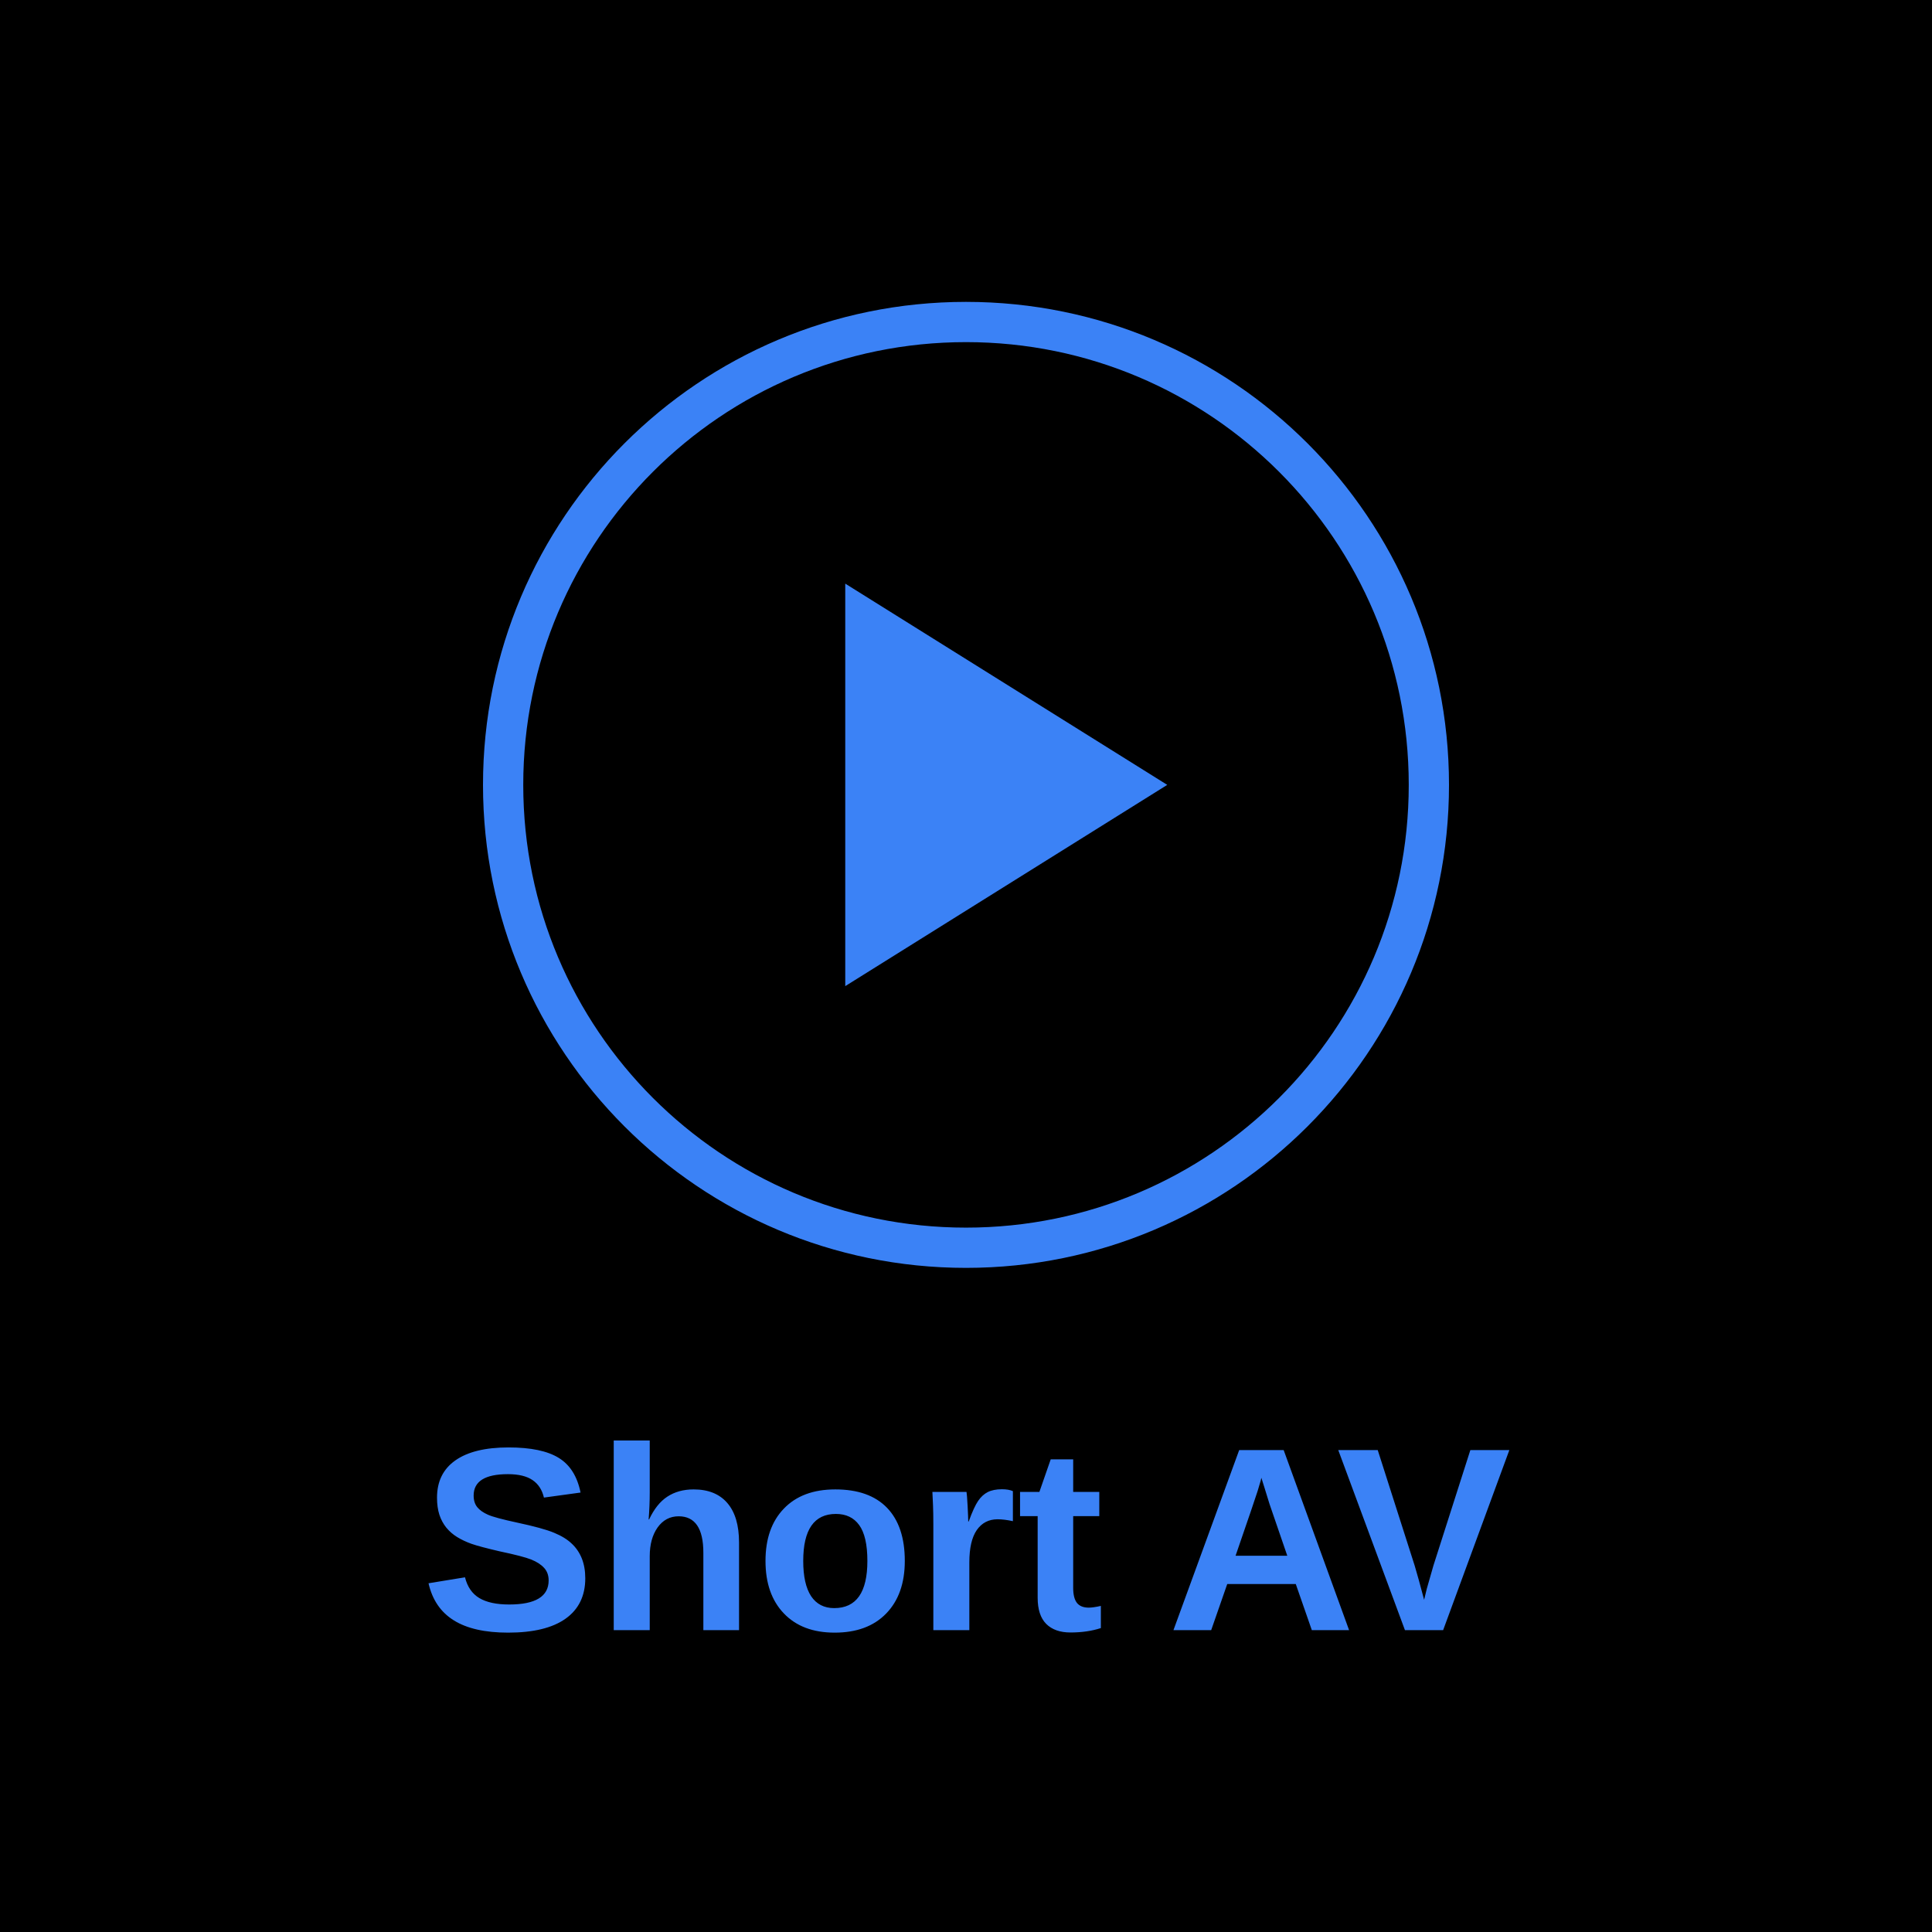
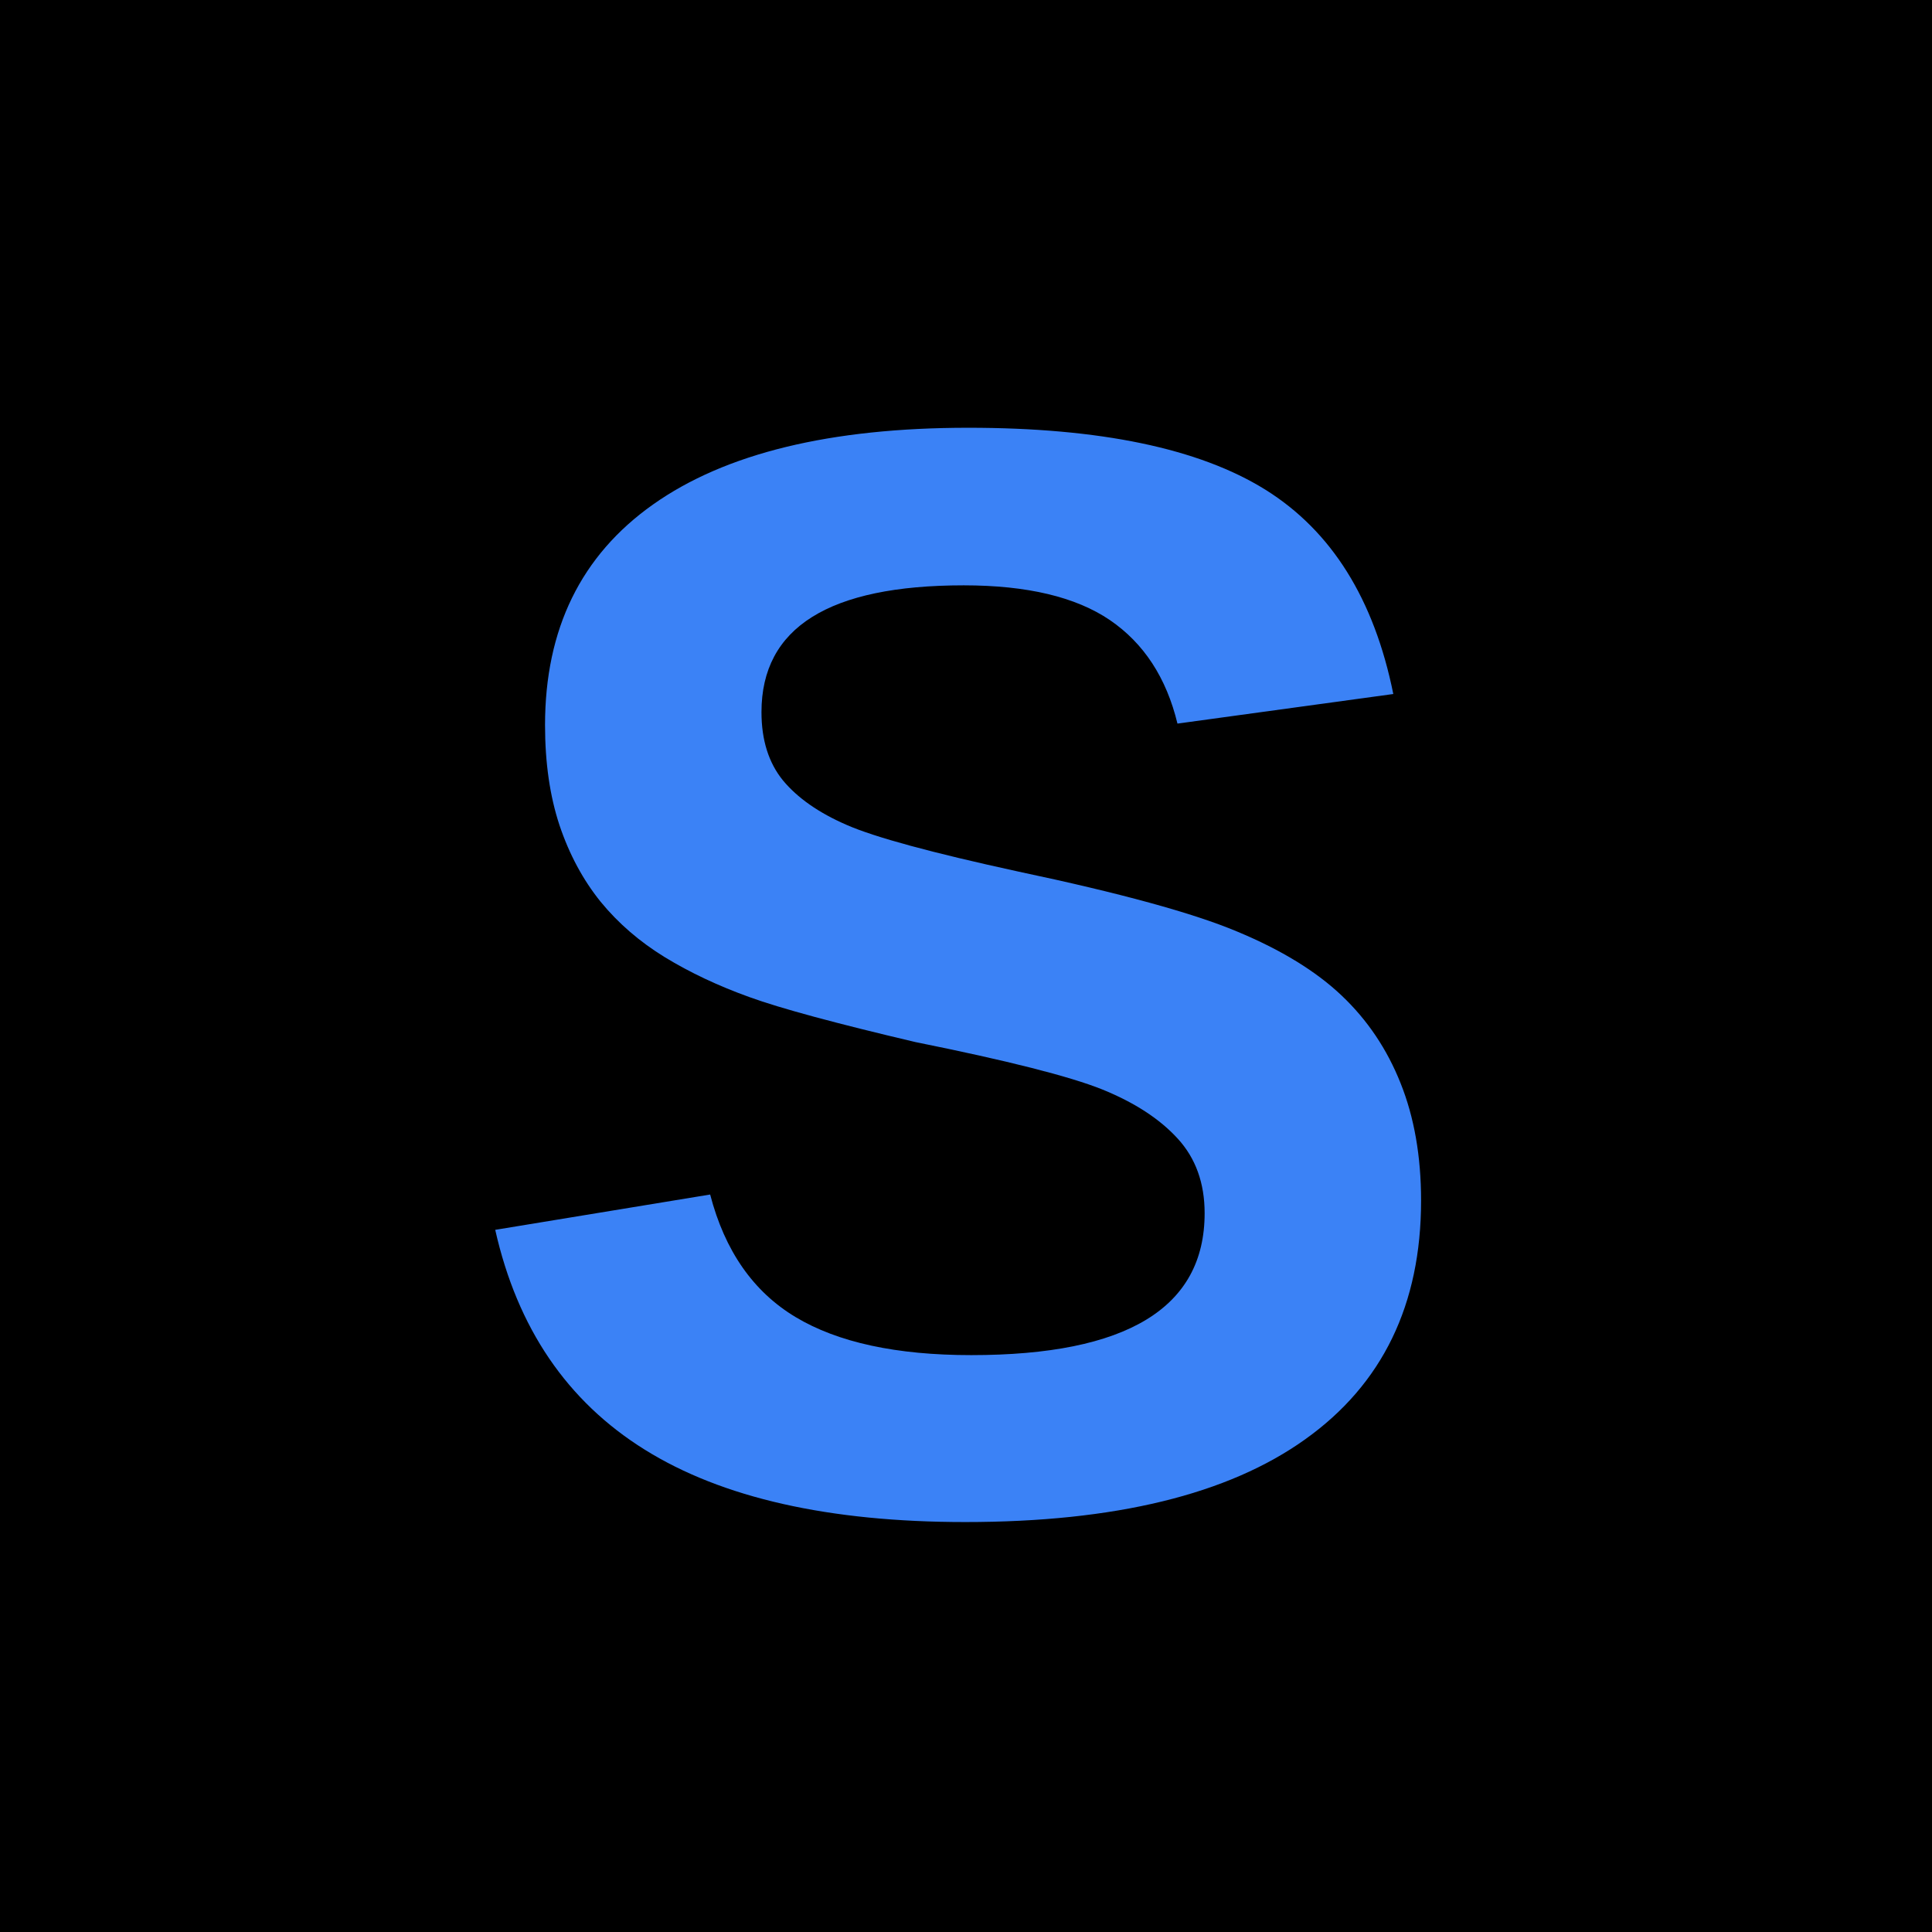
- <svg xmlns="http://www.w3.org/2000/svg" width="192" height="192" viewBox="0 0 192 192">
-   <rect width="192" height="192" fill="#000000" />
-   <circle cx="96.0" cy="78.0" r="46.0" fill="none" stroke="#3b82f6" stroke-width="4.0" />
-   <polygon points="84.0,58.0 84.0,98.0 116.0,78.0" fill="#3b82f6" />
-   <text x="96.0" y="162.0" font-family="Arial, Helvetica, sans-serif" font-size="26.0" font-weight="bold" fill="#3b82f6" text-anchor="middle">Short AV</text>
+ <svg xmlns="http://www.w3.org/2000/svg" width="192" height="192" viewBox="0 0 100 100">
+   <rect width="100" height="100" fill="#000000" />
+   <text x="50" y="50" dy="0.35em" font-family="'Arial Black', Arial, Helvetica, sans-serif" font-size="80" font-weight="900" fill="#3b82f6" text-anchor="middle">S</text>
</svg>
